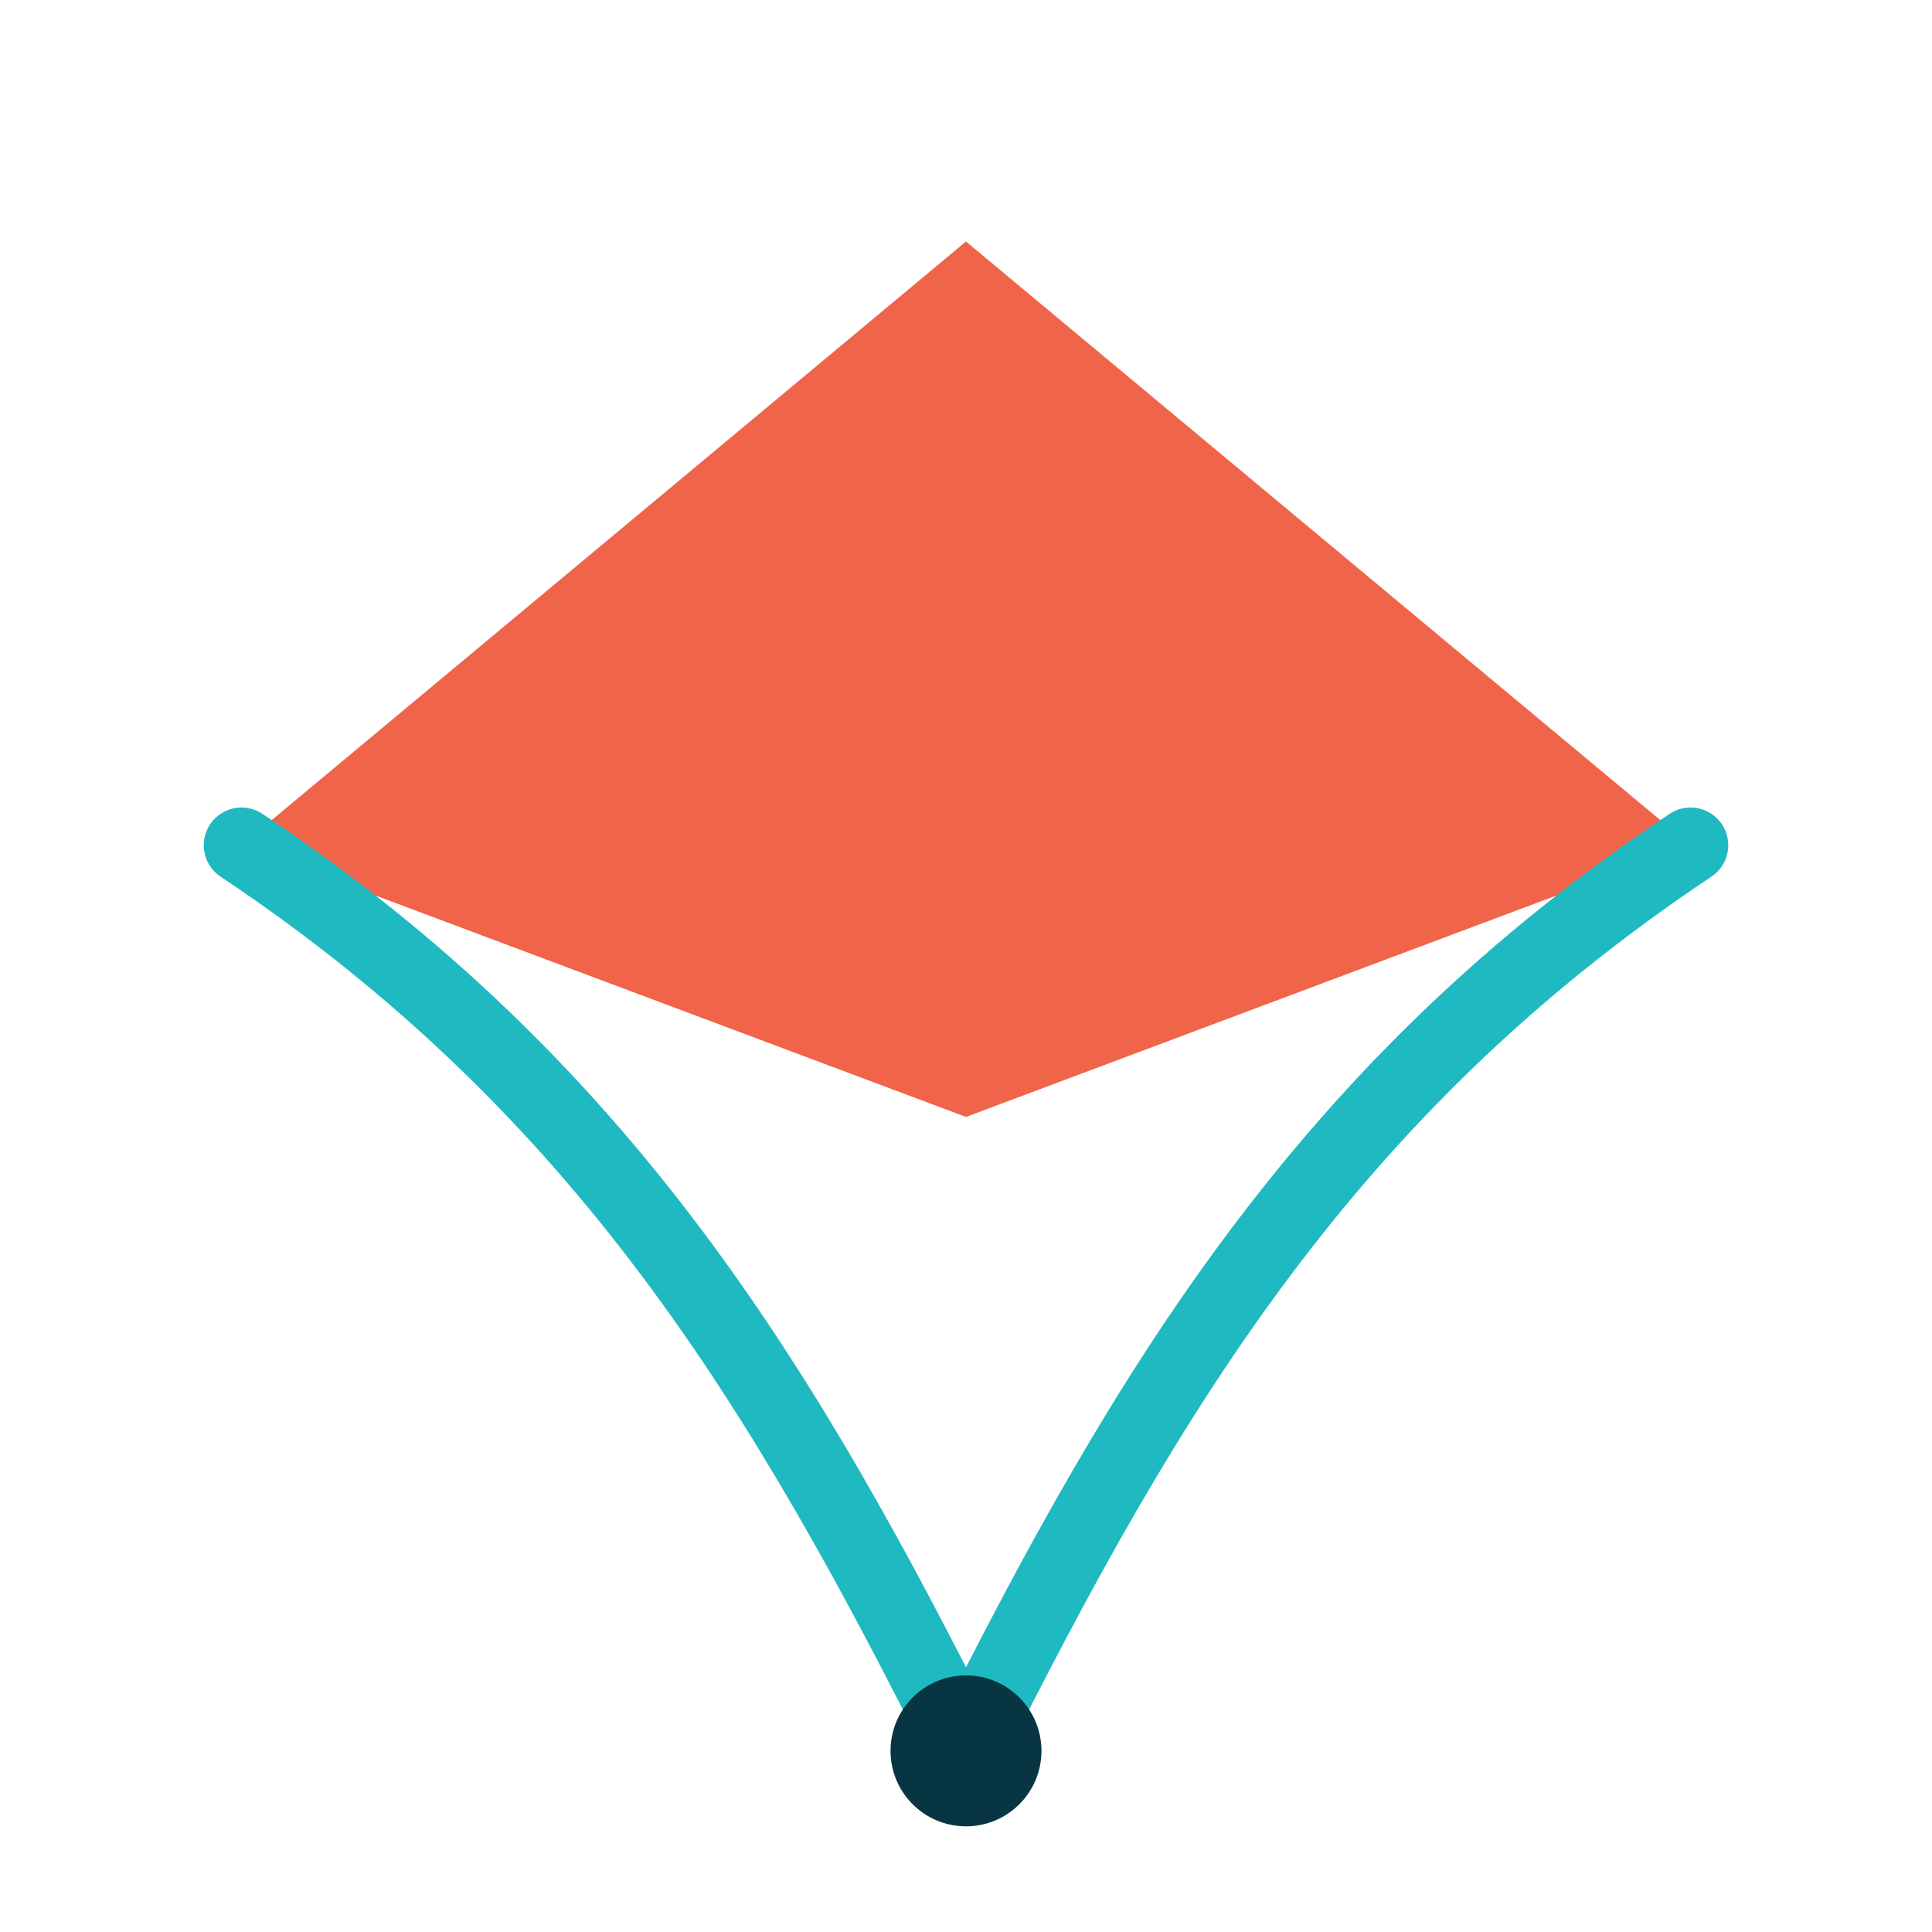
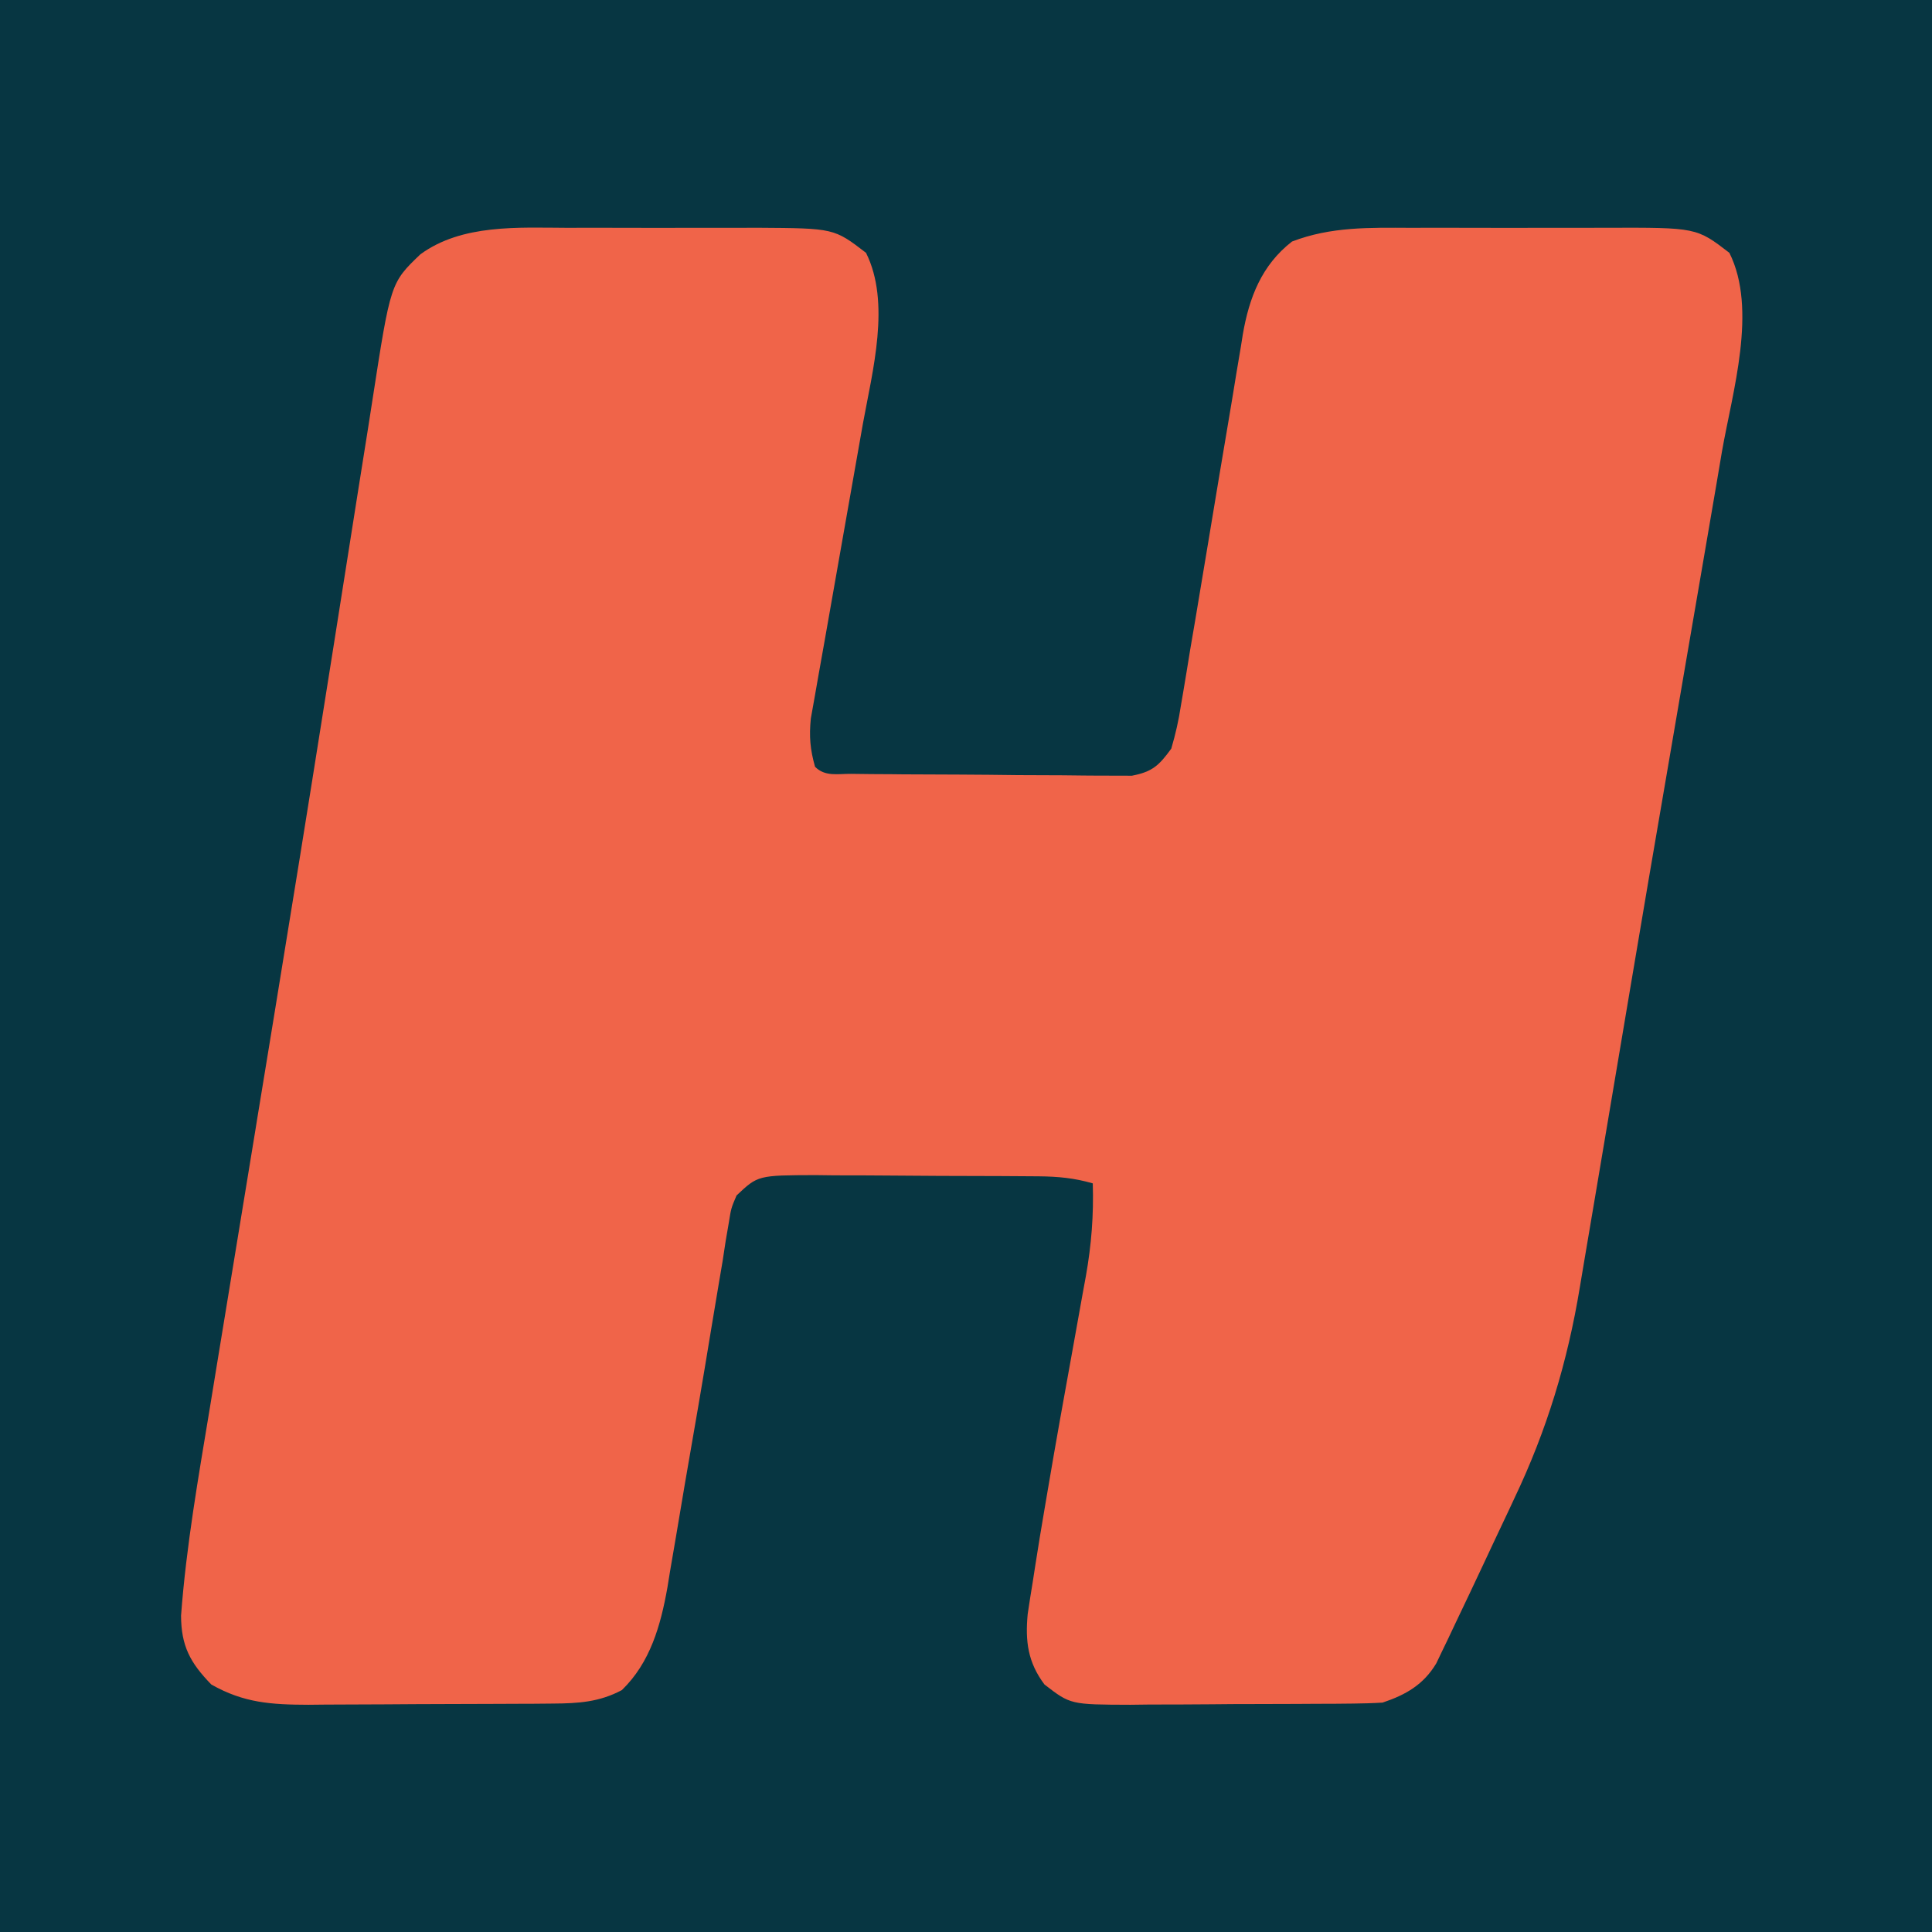
- <svg xmlns="http://www.w3.org/2000/svg" viewBox="0 0 64 64" role="img" aria-label="Hangin Kite Center">
-   <path fill="#f06449" d="M8 28 32 8l24 20-24 9L8 28Z" />
-   <path fill="none" stroke="#1fb9c1" stroke-width="2.5" stroke-linecap="round" d="M8 28c12 8 18 18 24 30M56 28C44 36 38 46 32 58" />
-   <circle cx="32" cy="58" r="2.5" fill="#073642" />
+ <svg xmlns="http://www.w3.org/2000/svg" viewBox="103 313 320 320" role="img" aria-label="Hangin Kite Center">
+   <rect x="103" y="313" width="320" height="320" fill="#073642" />
+   <path d="M0 0 C1.12 -0 2.25 -0 3.41 -0.01 C5.77 -0.01 8.14 -0 10.5 0 C13.52 0.02 16.53 0.01 19.54 -0 C22.45 -0.01 25.35 -0 28.25 0 C29.32 -0 30.4 -0.01 31.5 -0.01 C44.13 0.07 44.13 0.07 49.43 4.14 C53.55 12.39 50.51 23.67 48.92 32.42 C48.54 34.53 48.17 36.65 47.8 38.77 C47.02 43.25 46.23 47.72 45.43 52.2 C44.5 57.42 43.58 62.64 42.67 67.87 C42.31 69.94 41.93 72.02 41.56 74.1 C41.33 75.37 41.11 76.65 40.89 77.92 C40.69 79.03 40.49 80.14 40.29 81.28 C39.99 84.25 40.18 86.41 40.99 89.27 C42.66 90.94 44.7 90.42 47 90.44 C48.07 90.46 49.14 90.47 50.24 90.48 C51.41 90.49 52.59 90.5 53.76 90.5 C54.35 90.51 54.94 90.51 55.55 90.52 C58.67 90.54 61.8 90.55 64.92 90.56 C68.14 90.57 71.37 90.61 74.59 90.65 C77.07 90.67 79.55 90.68 82.03 90.68 C83.22 90.69 84.41 90.7 85.6 90.72 C87.26 90.74 88.93 90.74 90.6 90.74 C91.54 90.74 92.49 90.75 93.47 90.75 C96.88 90.09 97.95 89.06 99.99 86.27 C100.71 83.81 101.21 81.62 101.59 79.11 C101.71 78.4 101.84 77.69 101.96 76.95 C102.36 74.6 102.74 72.25 103.12 69.9 C103.4 68.26 103.68 66.62 103.96 64.98 C104.69 60.67 105.41 56.35 106.12 52.04 C107.26 45.14 108.41 38.24 109.58 31.34 C109.99 28.94 110.38 26.53 110.77 24.13 C111.02 22.64 111.27 21.16 111.52 19.68 C111.63 19.01 111.73 18.35 111.84 17.66 C112.89 11.56 114.95 6.19 119.99 2.27 C126.45 -0.21 132.84 -0.03 139.68 0 C140.91 -0 142.14 -0 143.37 -0.01 C145.93 -0.01 148.5 -0 151.06 0 C154.33 0.02 157.6 0.01 160.88 -0 C163.41 -0.01 165.94 -0.01 168.48 -0 C169.68 -0 170.89 -0 172.1 -0.01 C186.98 -0.05 186.98 -0.05 192.43 4.14 C197.12 13.51 192.93 27.18 191.2 37.06 C190.9 38.82 190.61 40.57 190.31 42.33 C189.51 47.06 188.69 51.78 187.88 56.51 C187.02 61.46 186.18 66.41 185.33 71.35 C184.28 77.48 183.23 83.61 182.18 89.74 C180.1 101.81 178.04 113.88 176.01 125.96 C174.92 132.47 173.82 138.98 172.72 145.49 C171.97 149.88 171.23 154.27 170.5 158.67 C169.81 162.79 169.11 166.9 168.41 171.02 C168.15 172.51 167.9 174 167.66 175.49 C165.63 187.81 162.19 199.18 156.8 210.48 C156.53 211.06 156.26 211.64 155.98 212.24 C155.13 214.04 154.28 215.84 153.43 217.64 C152.86 218.86 152.29 220.08 151.72 221.29 C150.16 224.62 148.58 227.95 146.99 231.27 C146.6 232.11 146.2 232.94 145.79 233.81 C145.45 234.52 145.1 235.23 144.75 235.96 C144.47 236.56 144.18 237.15 143.89 237.76 C141.79 241.28 138.85 242.98 134.99 244.27 C133.38 244.37 131.77 244.41 130.16 244.43 C129.18 244.44 128.19 244.45 127.18 244.46 C126.65 244.46 126.65 244.46 123.97 244.47 C122.88 244.47 121.79 244.48 120.67 244.49 C118.35 244.5 116.04 244.5 113.73 244.51 C111.37 244.51 109.01 244.52 106.64 244.55 C103.23 244.58 99.82 244.59 96.41 244.59 C95.36 244.61 94.3 244.62 93.22 244.63 C83.3 244.6 83.3 244.6 78.99 241.27 C76.23 237.59 75.79 234.11 76.21 229.61 C76.47 227.84 76.75 226.08 77.04 224.32 C77.12 223.84 77.12 223.84 77.49 221.42 C77.96 218.37 78.47 215.32 78.99 212.27 C79.16 211.28 79.33 210.29 79.5 209.27 C80.85 201.27 82.29 193.29 83.74 185.31 C84.28 182.32 84.81 179.33 85.35 176.34 C85.51 175.44 85.68 174.54 85.85 173.62 C86.77 168.41 87.15 163.55 86.99 158.27 C83.94 157.38 81.2 157.13 78.03 157.1 C77.54 157.1 77.54 157.1 75.04 157.08 C73.99 157.07 72.93 157.07 71.84 157.06 C71.29 157.06 71.29 157.06 68.53 157.05 C66.22 157.04 63.91 157.03 61.6 157.03 C58.65 157.02 55.7 157 52.75 156.97 C49.93 156.94 47.1 156.94 44.28 156.94 C43.22 156.93 42.17 156.91 41.08 156.9 C31.53 156.93 31.53 156.93 27.99 160.27 C27.09 162.37 27.09 162.37 26.69 164.88 C26.52 165.86 26.35 166.84 26.18 167.85 C26.02 168.93 25.85 170.02 25.68 171.14 C25.49 172.3 25.29 173.45 25.09 174.61 C24.64 177.26 24.2 179.91 23.76 182.57 C22.38 191.03 20.92 199.47 19.45 207.91 C18.94 210.92 18.43 213.92 17.93 216.93 C17.61 218.81 17.28 220.7 16.96 222.59 C16.82 223.45 16.68 224.3 16.54 225.19 C15.42 231.49 13.7 237.64 8.99 242.2 C5.25 244.19 1.79 244.4 -2.4 244.43 C-3.48 244.44 -4.56 244.45 -5.67 244.46 C-6.84 244.46 -8.01 244.46 -9.18 244.47 C-9.78 244.47 -10.37 244.47 -10.98 244.48 C-14.13 244.49 -17.28 244.5 -20.42 244.51 C-23.66 244.51 -26.89 244.54 -30.13 244.56 C-32.63 244.58 -35.13 244.59 -37.63 244.59 C-39.4 244.59 -41.16 244.61 -42.93 244.63 C-49.07 244.61 -53.63 244.33 -59.01 241.27 C-62.52 237.66 -64 234.88 -64.02 229.87 C-63.16 218.3 -61.14 206.9 -59.25 195.46 C-58.86 193.09 -58.47 190.72 -58.09 188.35 C-57.16 182.66 -56.22 176.97 -55.29 171.29 C-54.1 164.05 -52.92 156.81 -51.73 149.58 C-51.63 148.92 -51.52 148.26 -51.41 147.59 C-50.97 144.93 -50.54 142.27 -50.1 139.61 C-49.56 136.27 -49.01 132.93 -48.46 129.59 C-45.68 112.6 -42.93 95.61 -40.24 78.6 C-39.75 75.5 -39.25 72.4 -38.76 69.3 C-37.4 60.75 -36.05 52.2 -34.71 43.65 C-34.17 40.22 -33.62 36.78 -33.07 33.35 C-32.83 31.79 -32.58 30.23 -32.34 28.66 C-29.32 9.12 -29.32 9.12 -24.38 4.39 C-17.49 -0.65 -8.13 -0.03 0 0 Z " fill="#F06449" transform="translate(197.0078,350.7344)" />
</svg>
